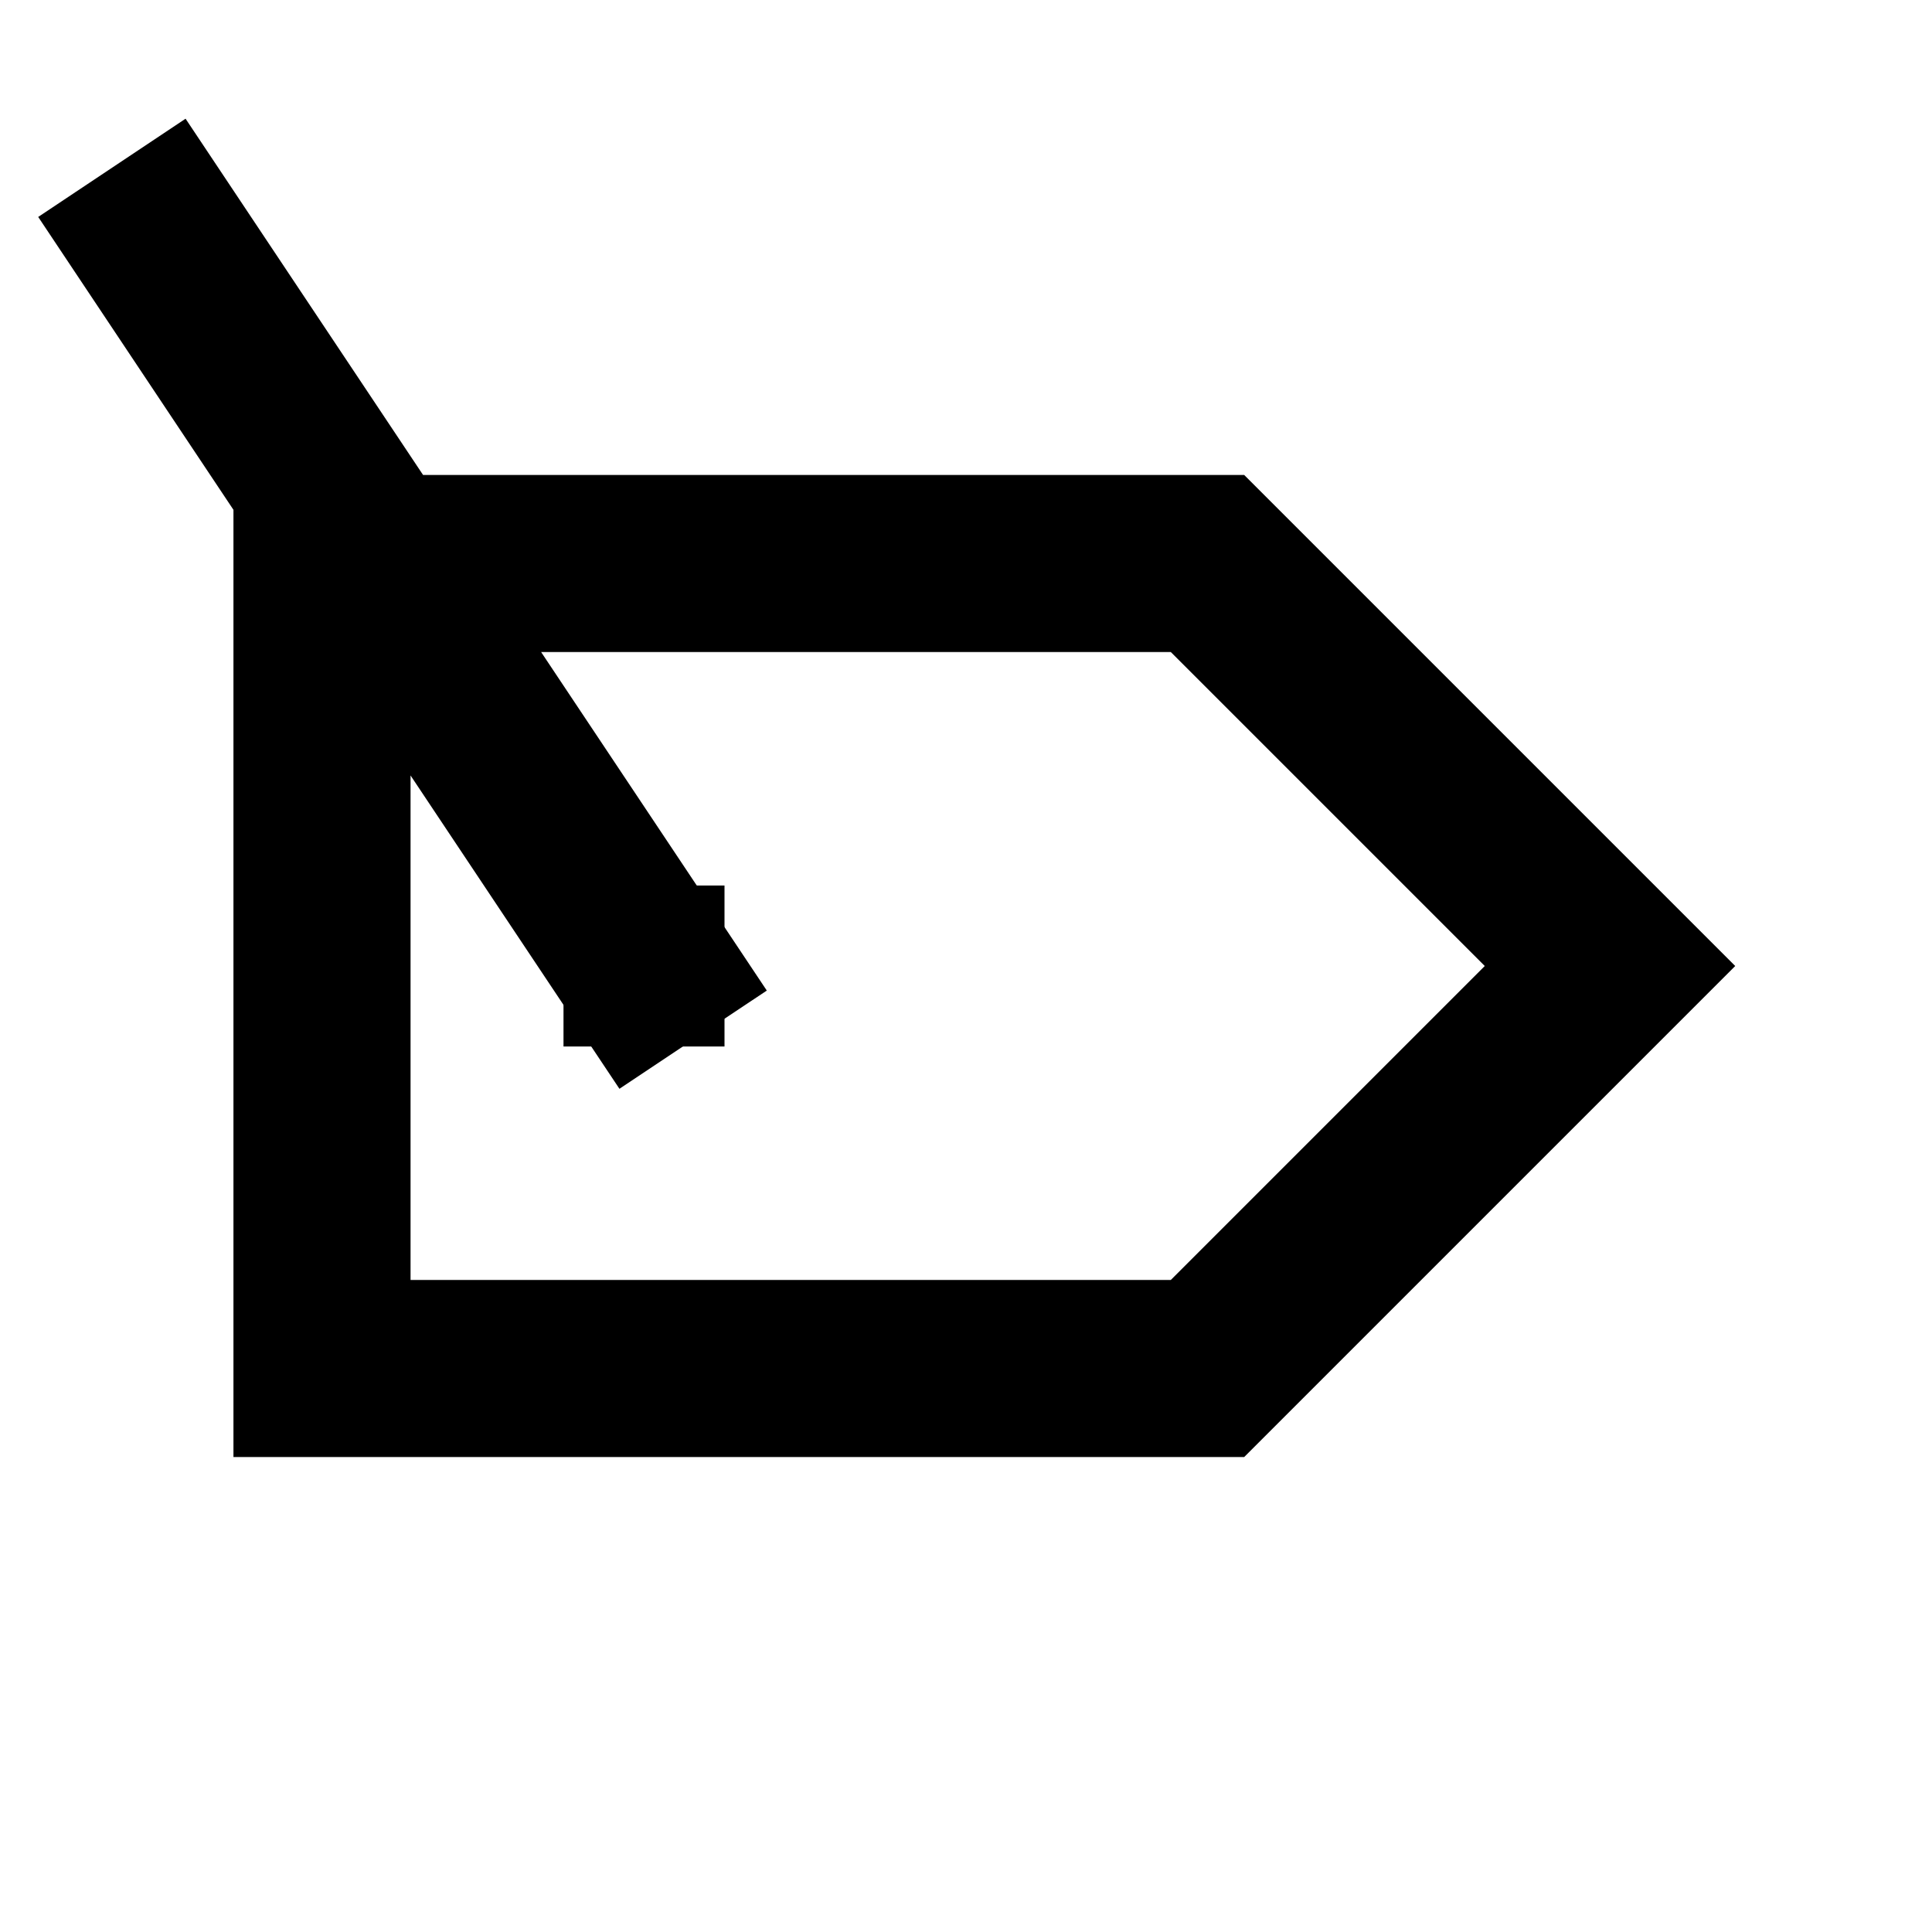
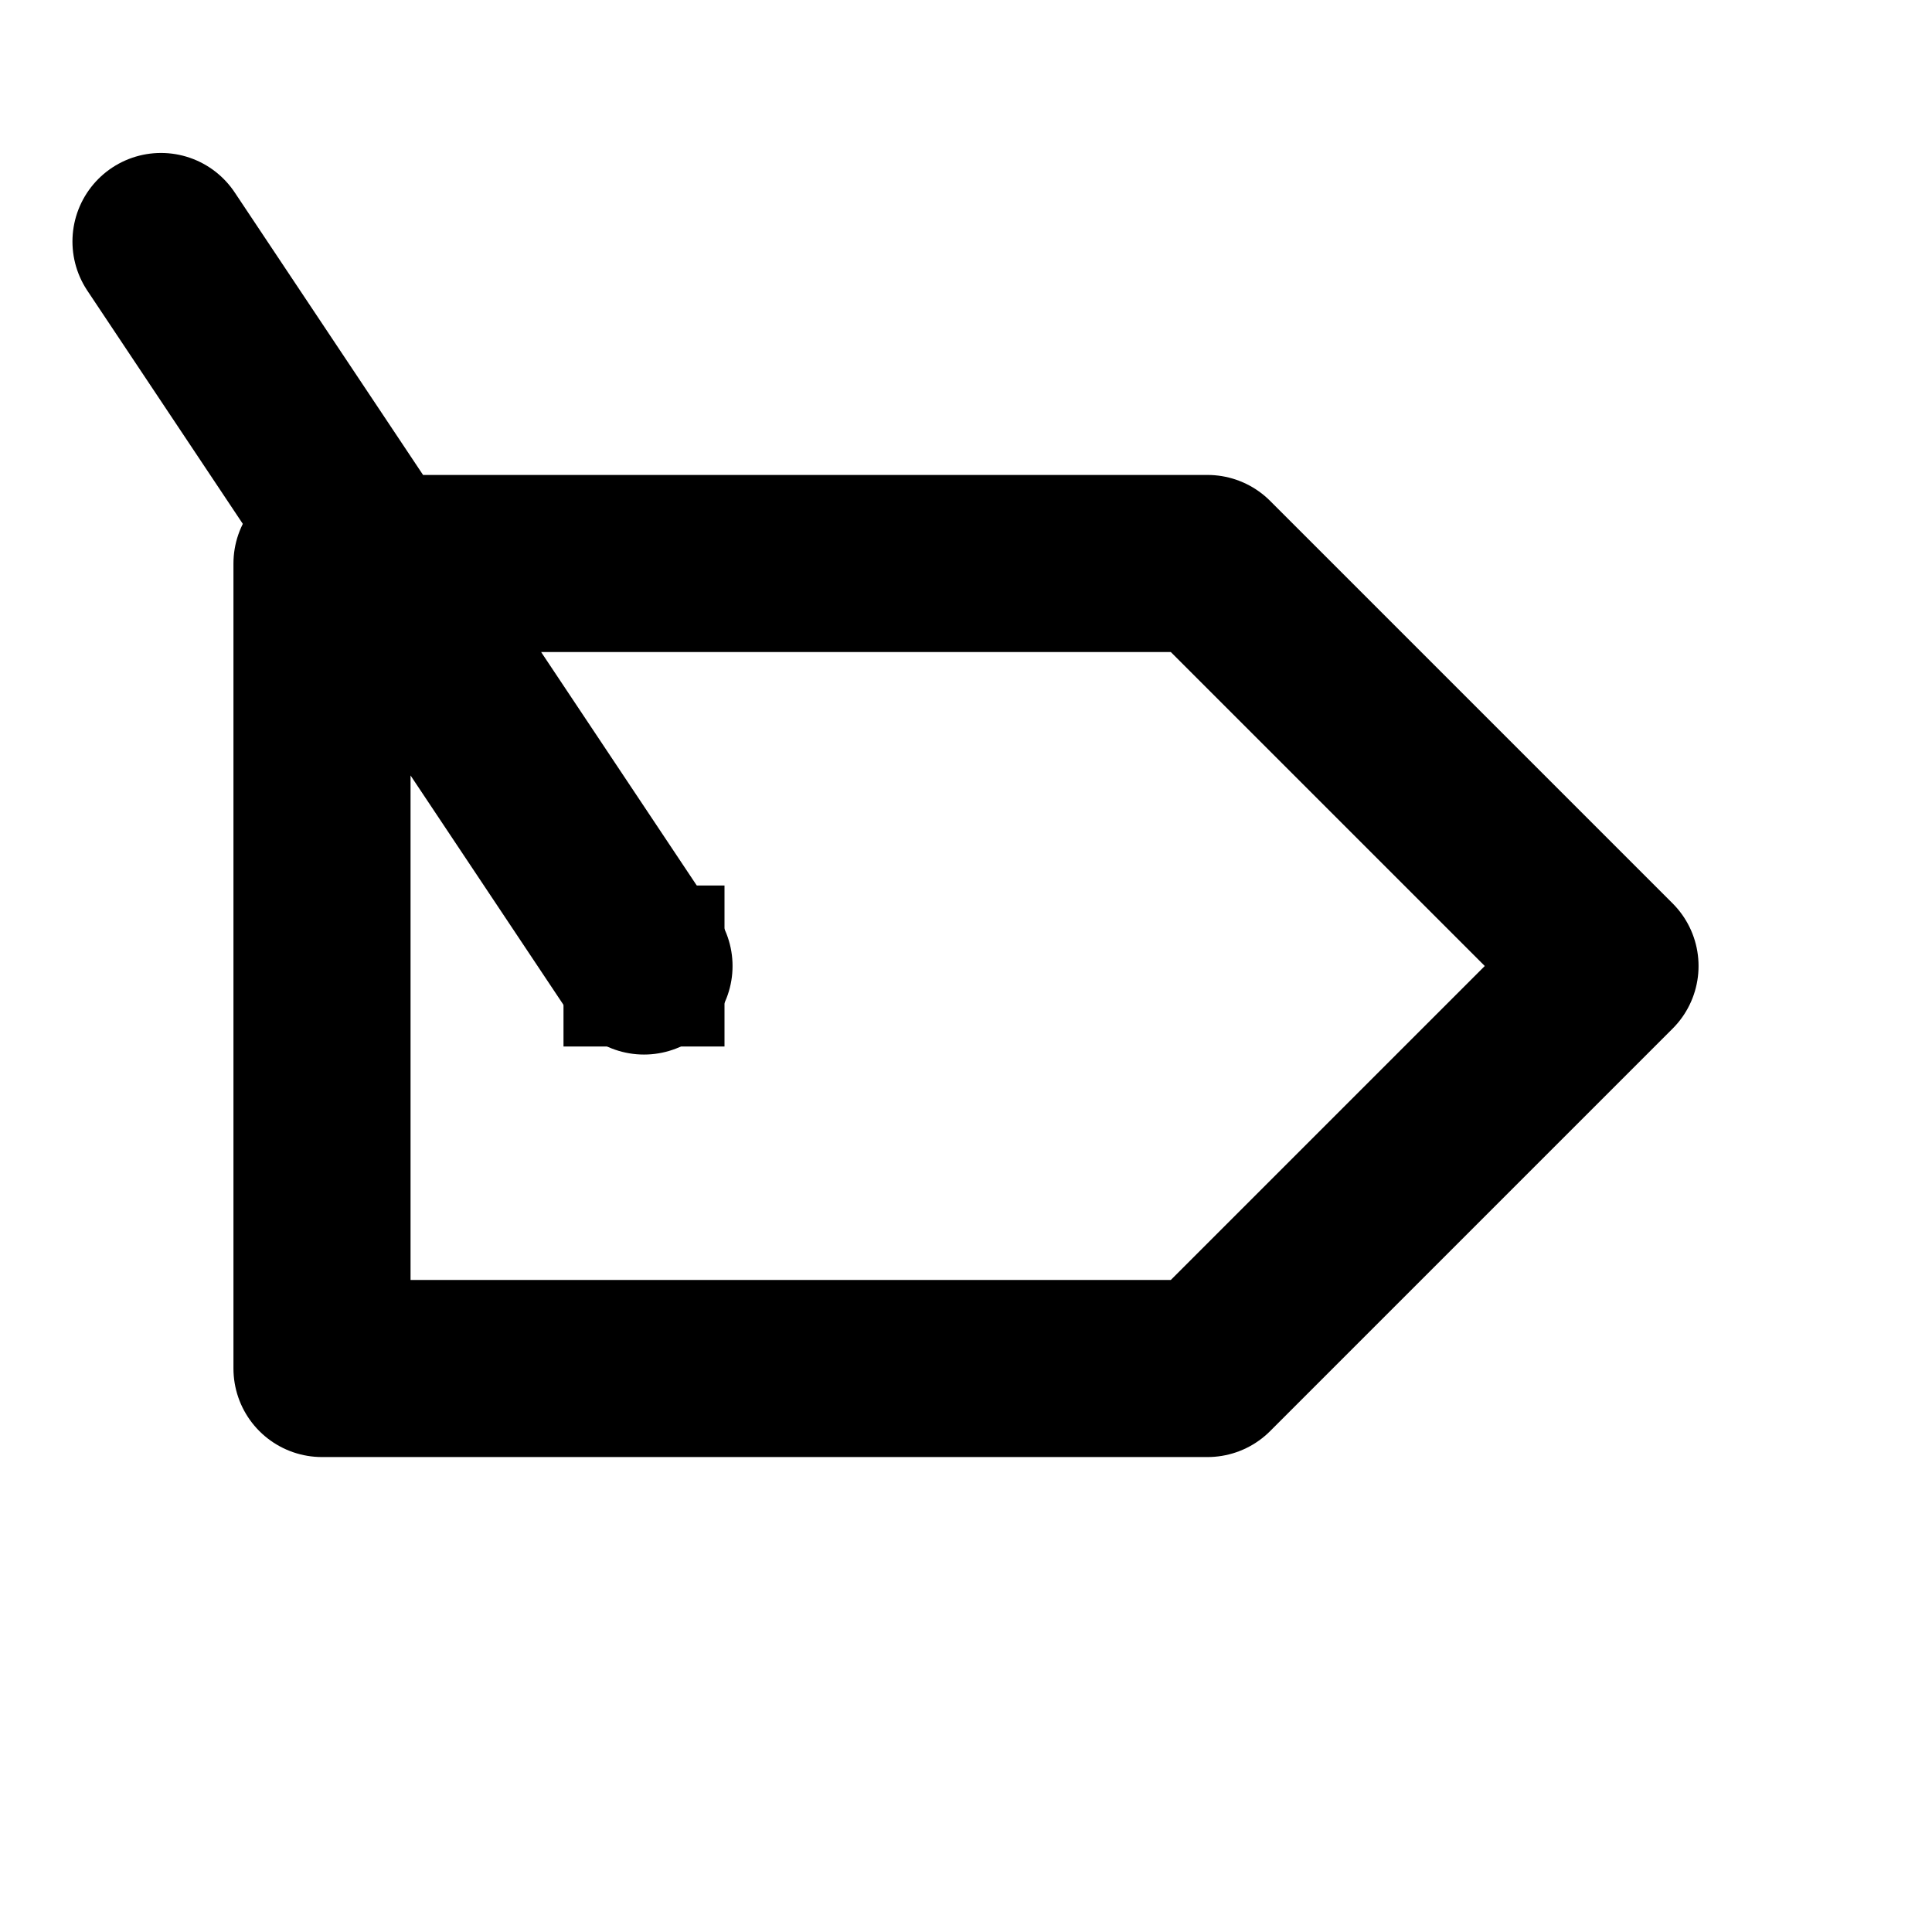
<svg xmlns="http://www.w3.org/2000/svg" width="24" height="24" viewBox="0 0 24 24">
-   <path d="M4 7 H15 L20 12 L15 17 H4 Z M8 12 L2 3" fill="none" stroke="#000000" stroke-width="2.2" stroke-linecap="square" stroke-linejoin="miter" />
+   <path d="M4 7 H15 L20 12 L15 17 H4 Z M8 12 L2 3" fill="none" stroke="#000000" stroke-width="2.2" stroke-linecap="round" stroke-linejoin="round" />
  <path d="M7 11 h2 v2 h-2 z" fill="#000000" />
</svg>
